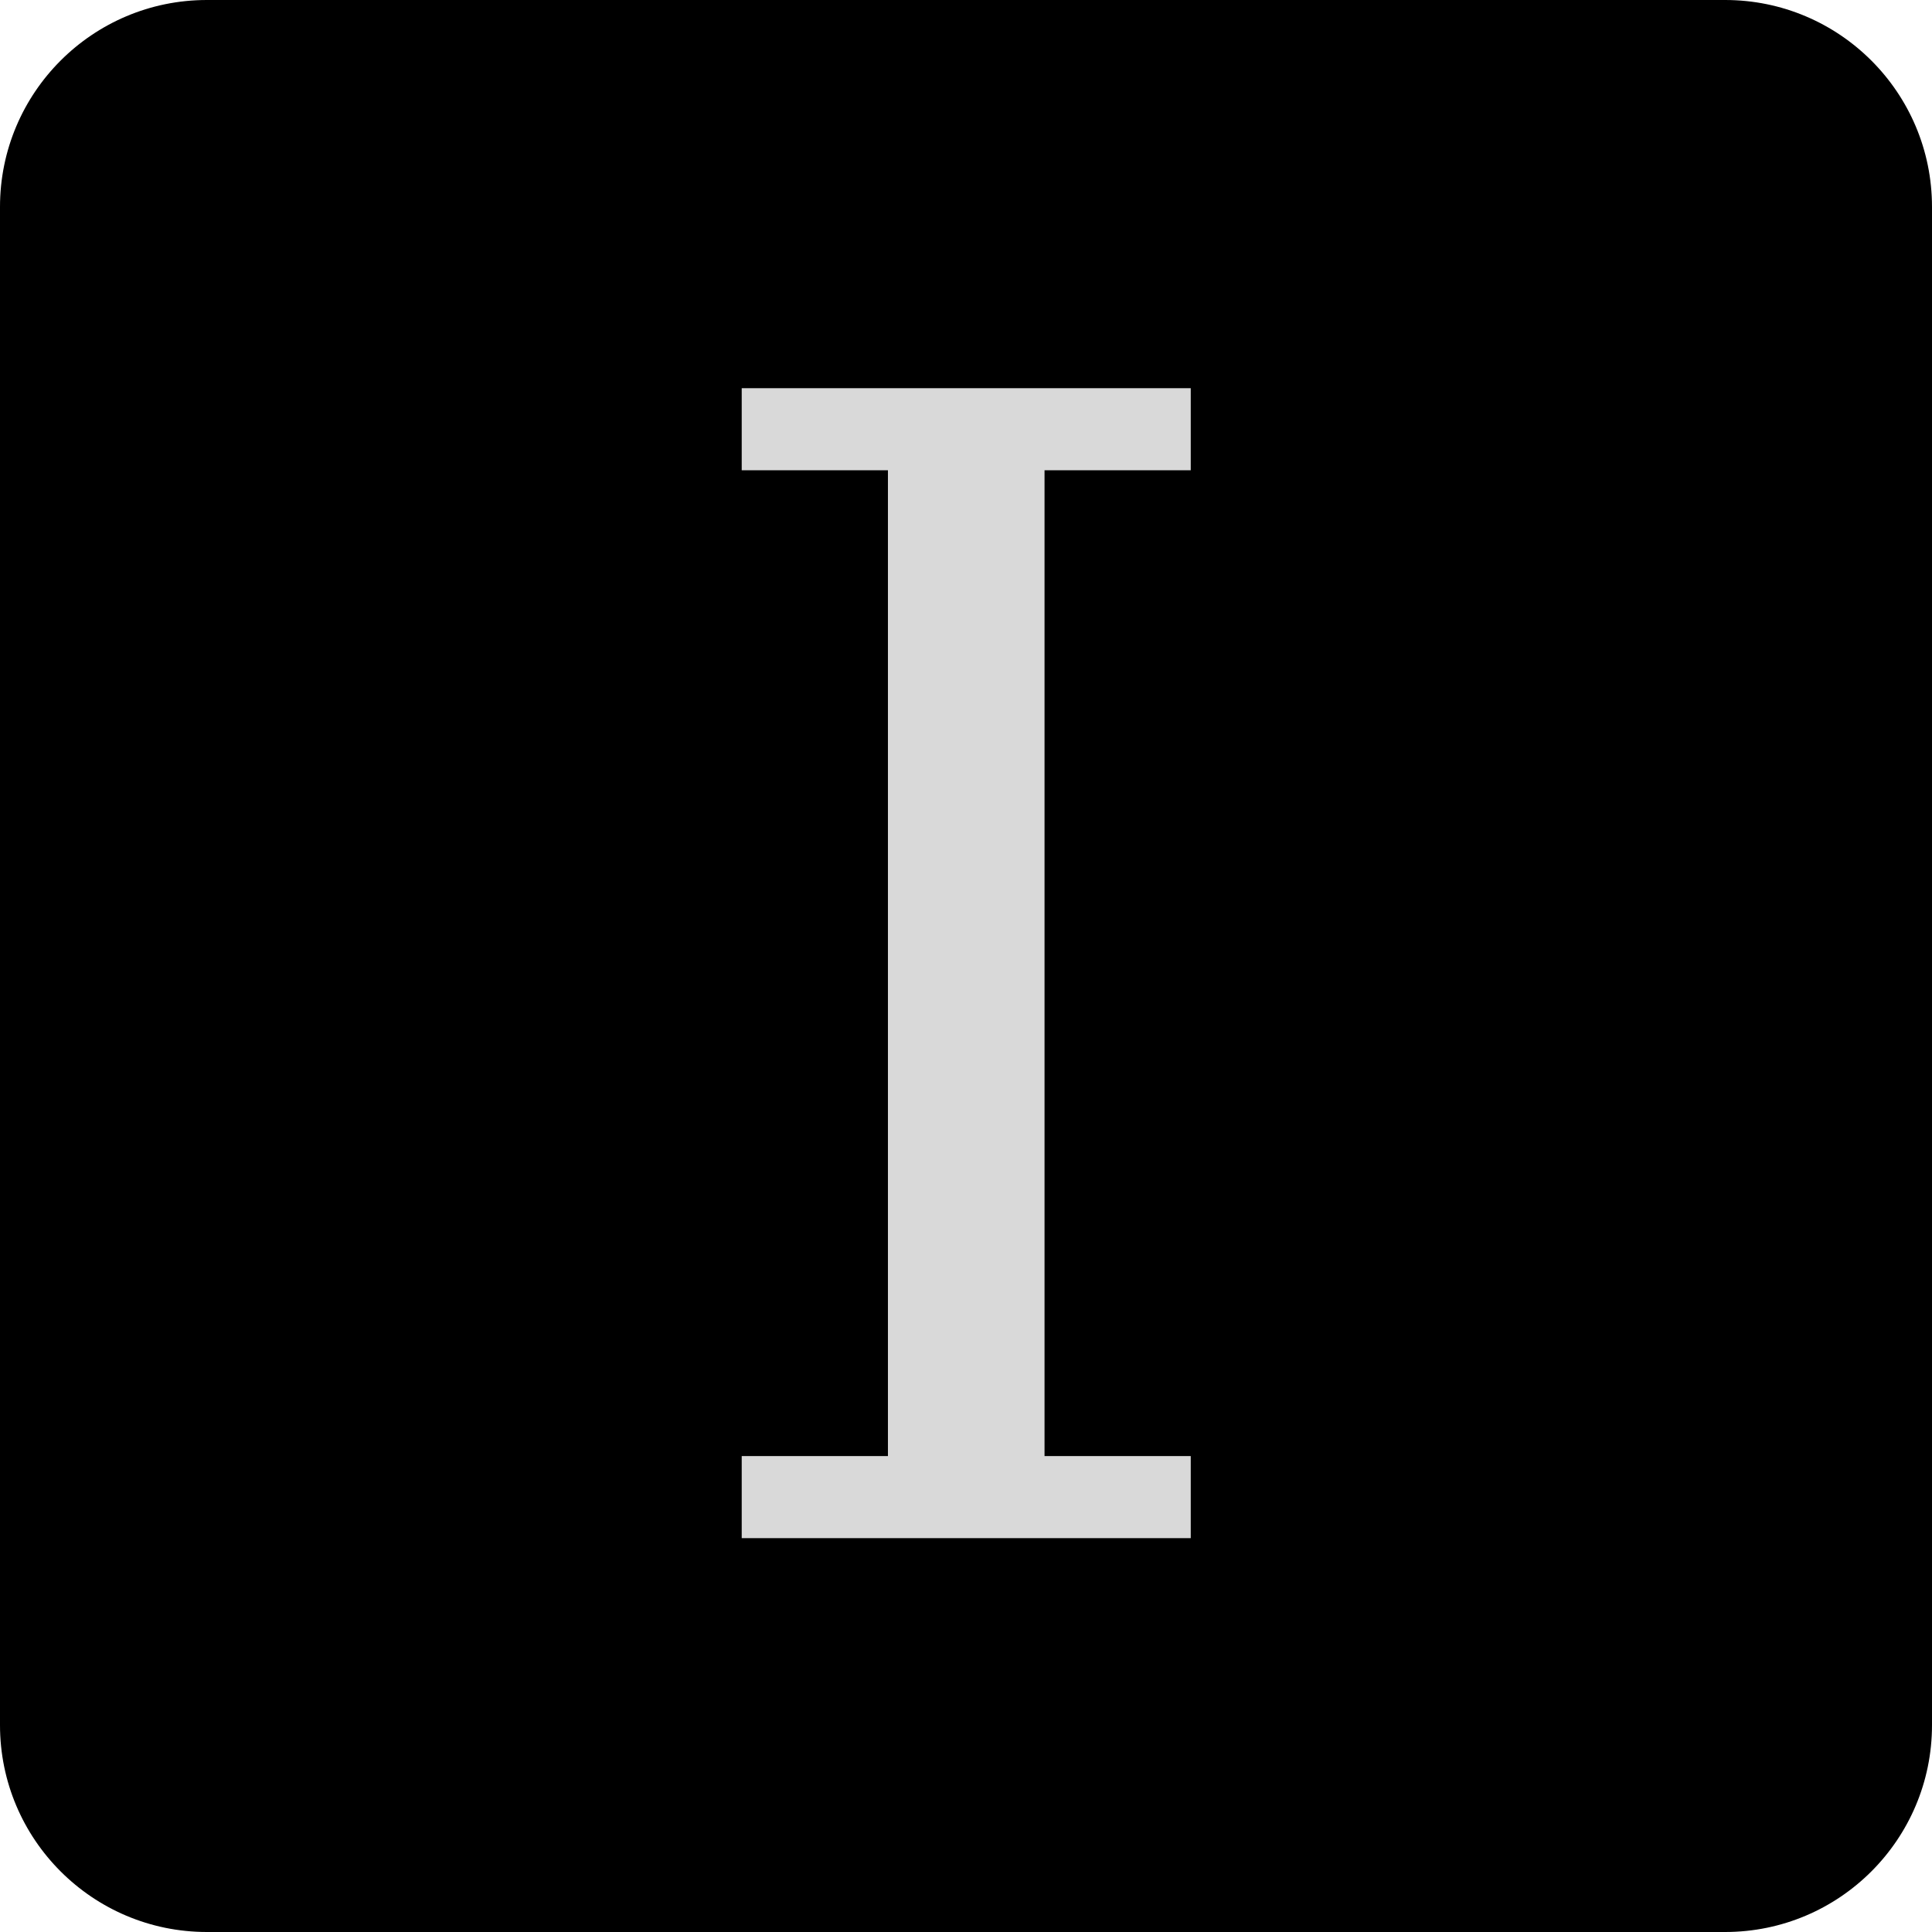
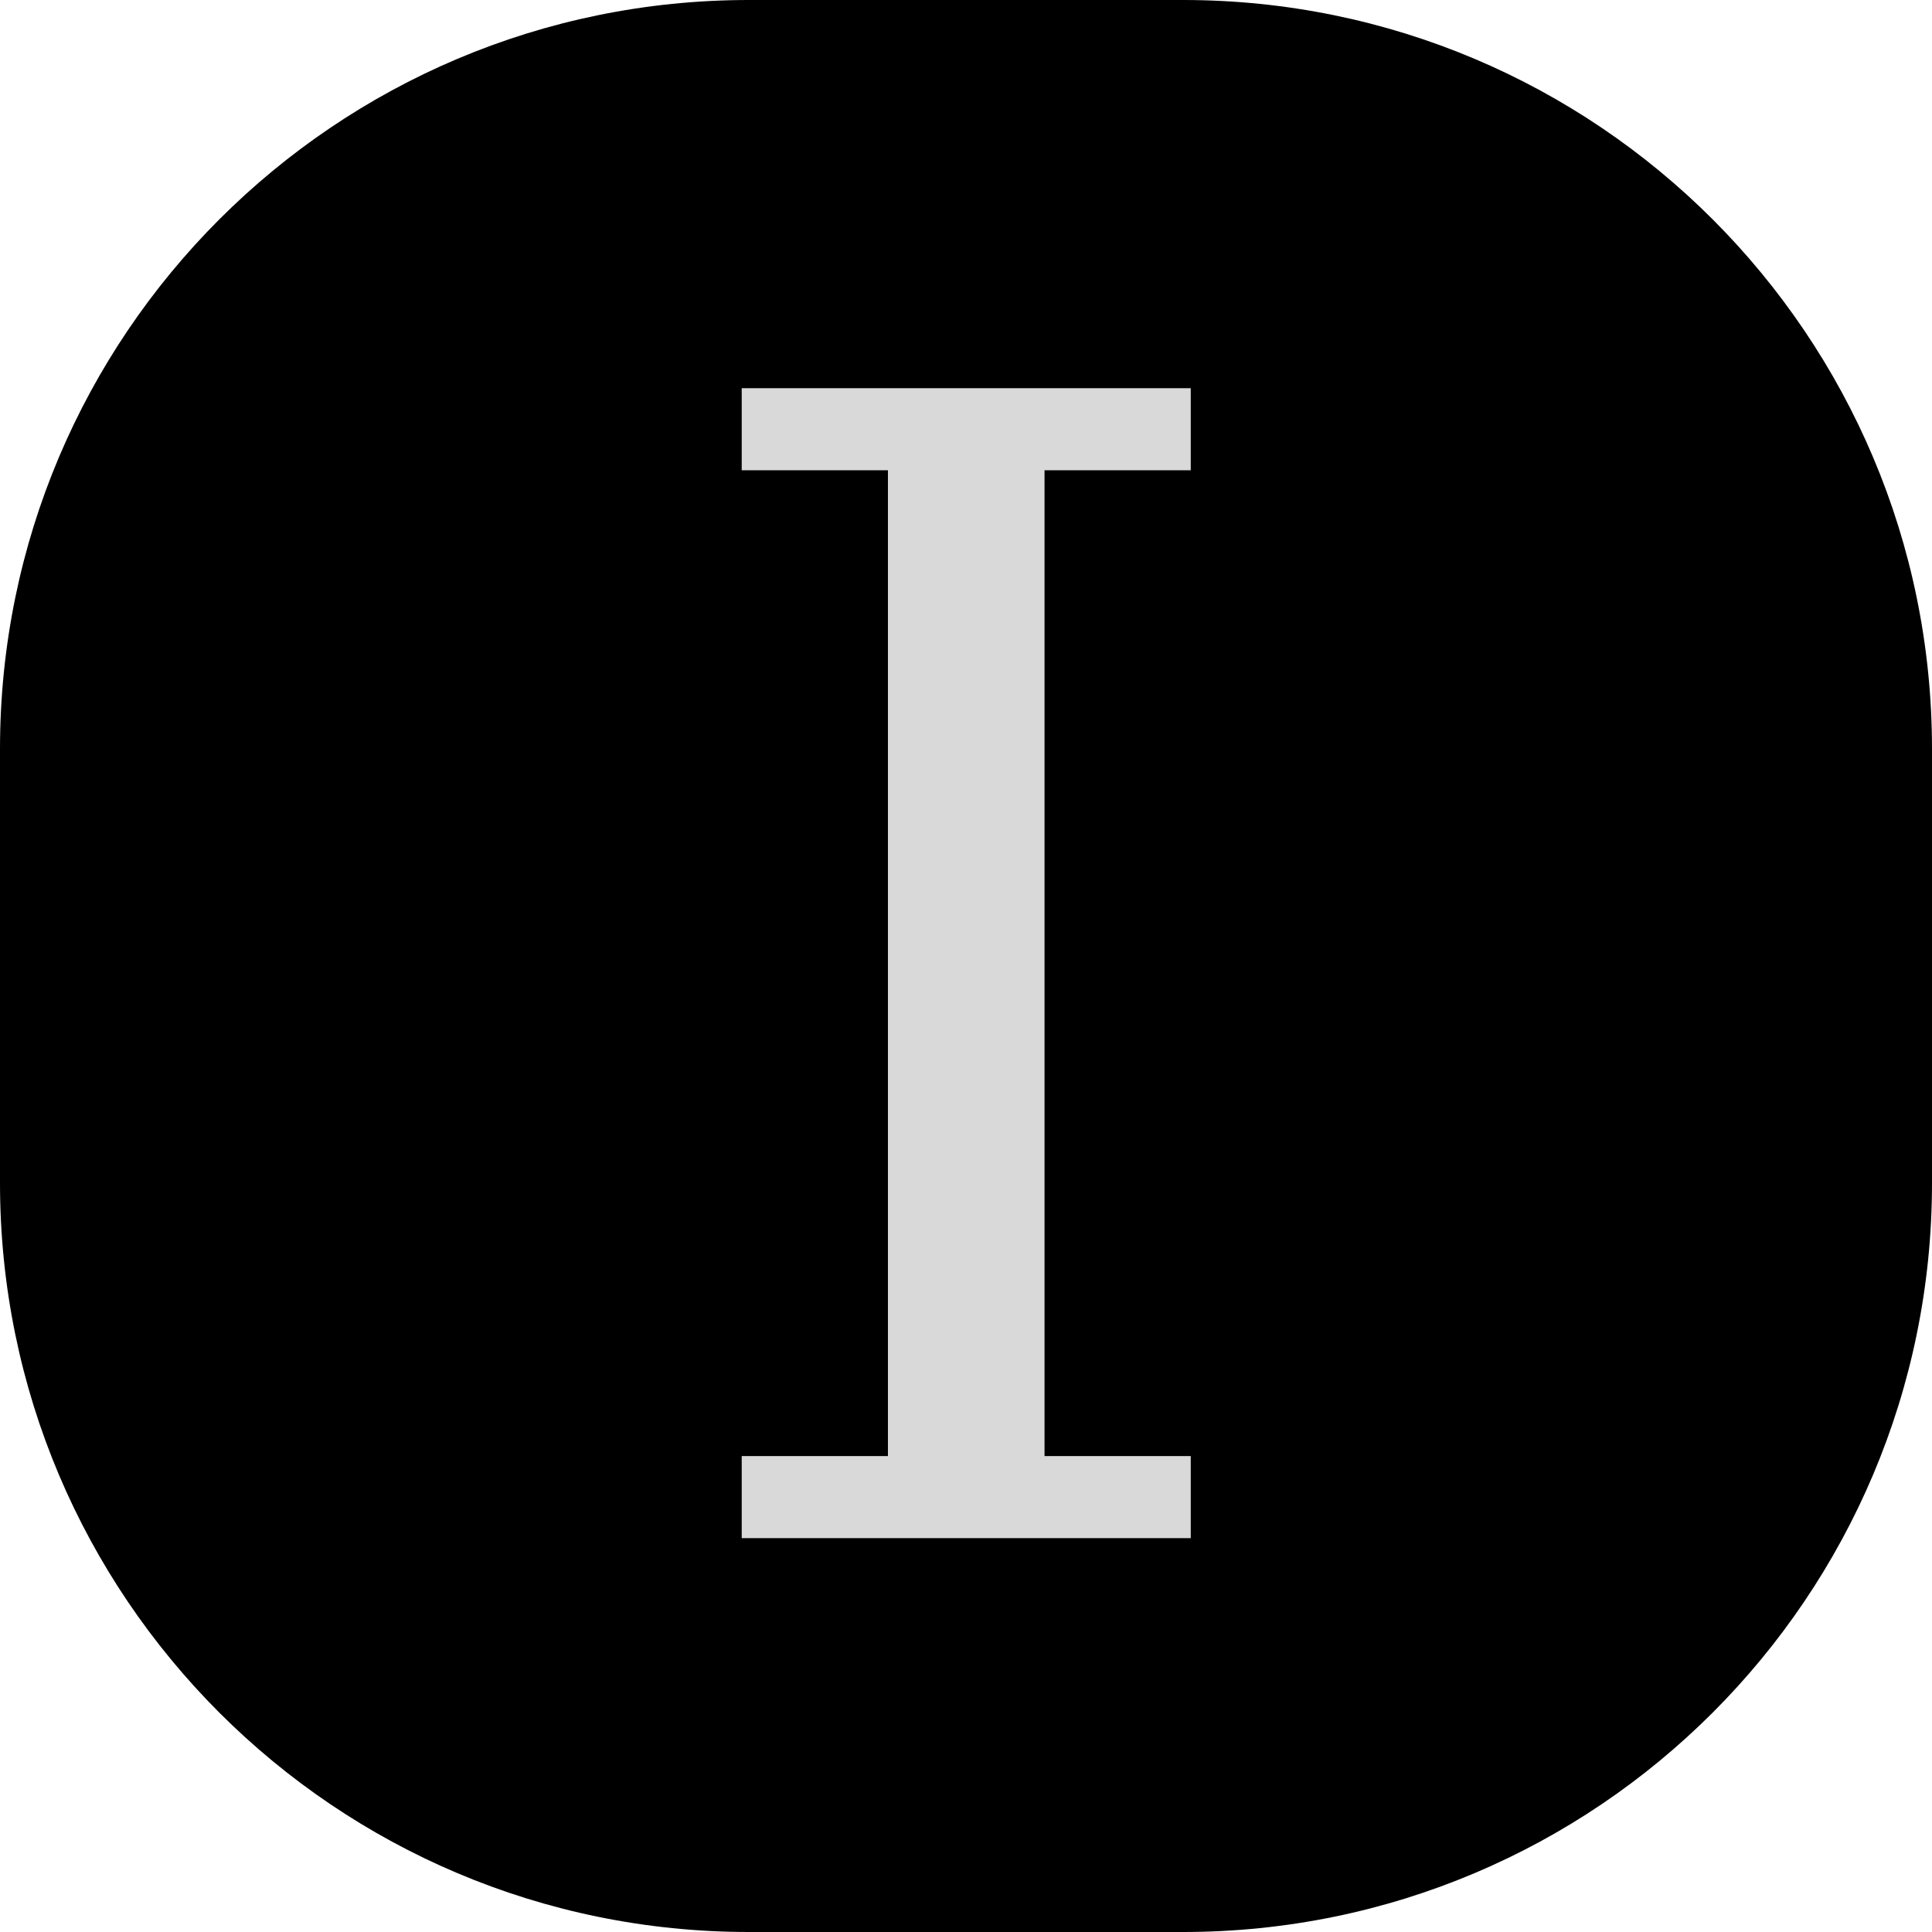
- <svg xmlns="http://www.w3.org/2000/svg" id="svg1428" version="1.1" viewBox="0 0 32 32" height="32mm" width="32mm">
+ <svg xmlns="http://www.w3.org/2000/svg" width="32mm" height="32mm" viewBox="0 0 32 32" version="1.1" id="svg1428">
  <defs id="defs1422" />
  <g id="layer1">
-     <rect style="fill:#000000;fill-opacity:1;stroke:none;stroke-width:1.27;stroke-miterlimit:4;stroke-dasharray:none" id="rect2069-4-2-3-8-0-5" width="32" height="32" x="0" y="-1.4210855e-14" ry="3.427" />
-     <text id="text12" y="25.478" x="10.848" style="font-size:26.118px;line-height:1.25;font-family:Arial;-inkscape-font-specification:Arial;fill:#d9d9d9;fill-opacity:1;stroke-width:0.691" xml:space="preserve">
-       <tspan style="font-style:normal;font-variant:normal;font-weight:normal;font-stretch:normal;font-family:'DejaVu Serif';-inkscape-font-specification:'DejaVu Serif';fill:#d9d9d9;fill-opacity:1;stroke-width:0.691" y="25.478" x="10.848" id="tspan10">I</tspan>
+     <rect ry="12.404" y="-1.4210855e-14" x="0" height="32" width="32" id="rect2069-4-2-3-8-0-5" style="fill:#000000;fill-opacity:1;stroke:none;stroke-width:1.27;stroke-miterlimit:4;stroke-dasharray:none" />
+     <text xml:space="preserve" style="font-size:26.118px;line-height:1.25;font-family:Arial;-inkscape-font-specification:Arial;fill:#d9d9d9;fill-opacity:1;stroke-width:0.691" x="10.848" y="25.478" id="text12">
+       <tspan id="tspan10" x="10.848" y="25.478" style="font-style:normal;font-variant:normal;font-weight:normal;font-stretch:normal;font-family:'DejaVu Serif';-inkscape-font-specification:'DejaVu Serif';fill:#d9d9d9;fill-opacity:1;stroke-width:0.691">I</tspan>
    </text>
  </g>
</svg>
